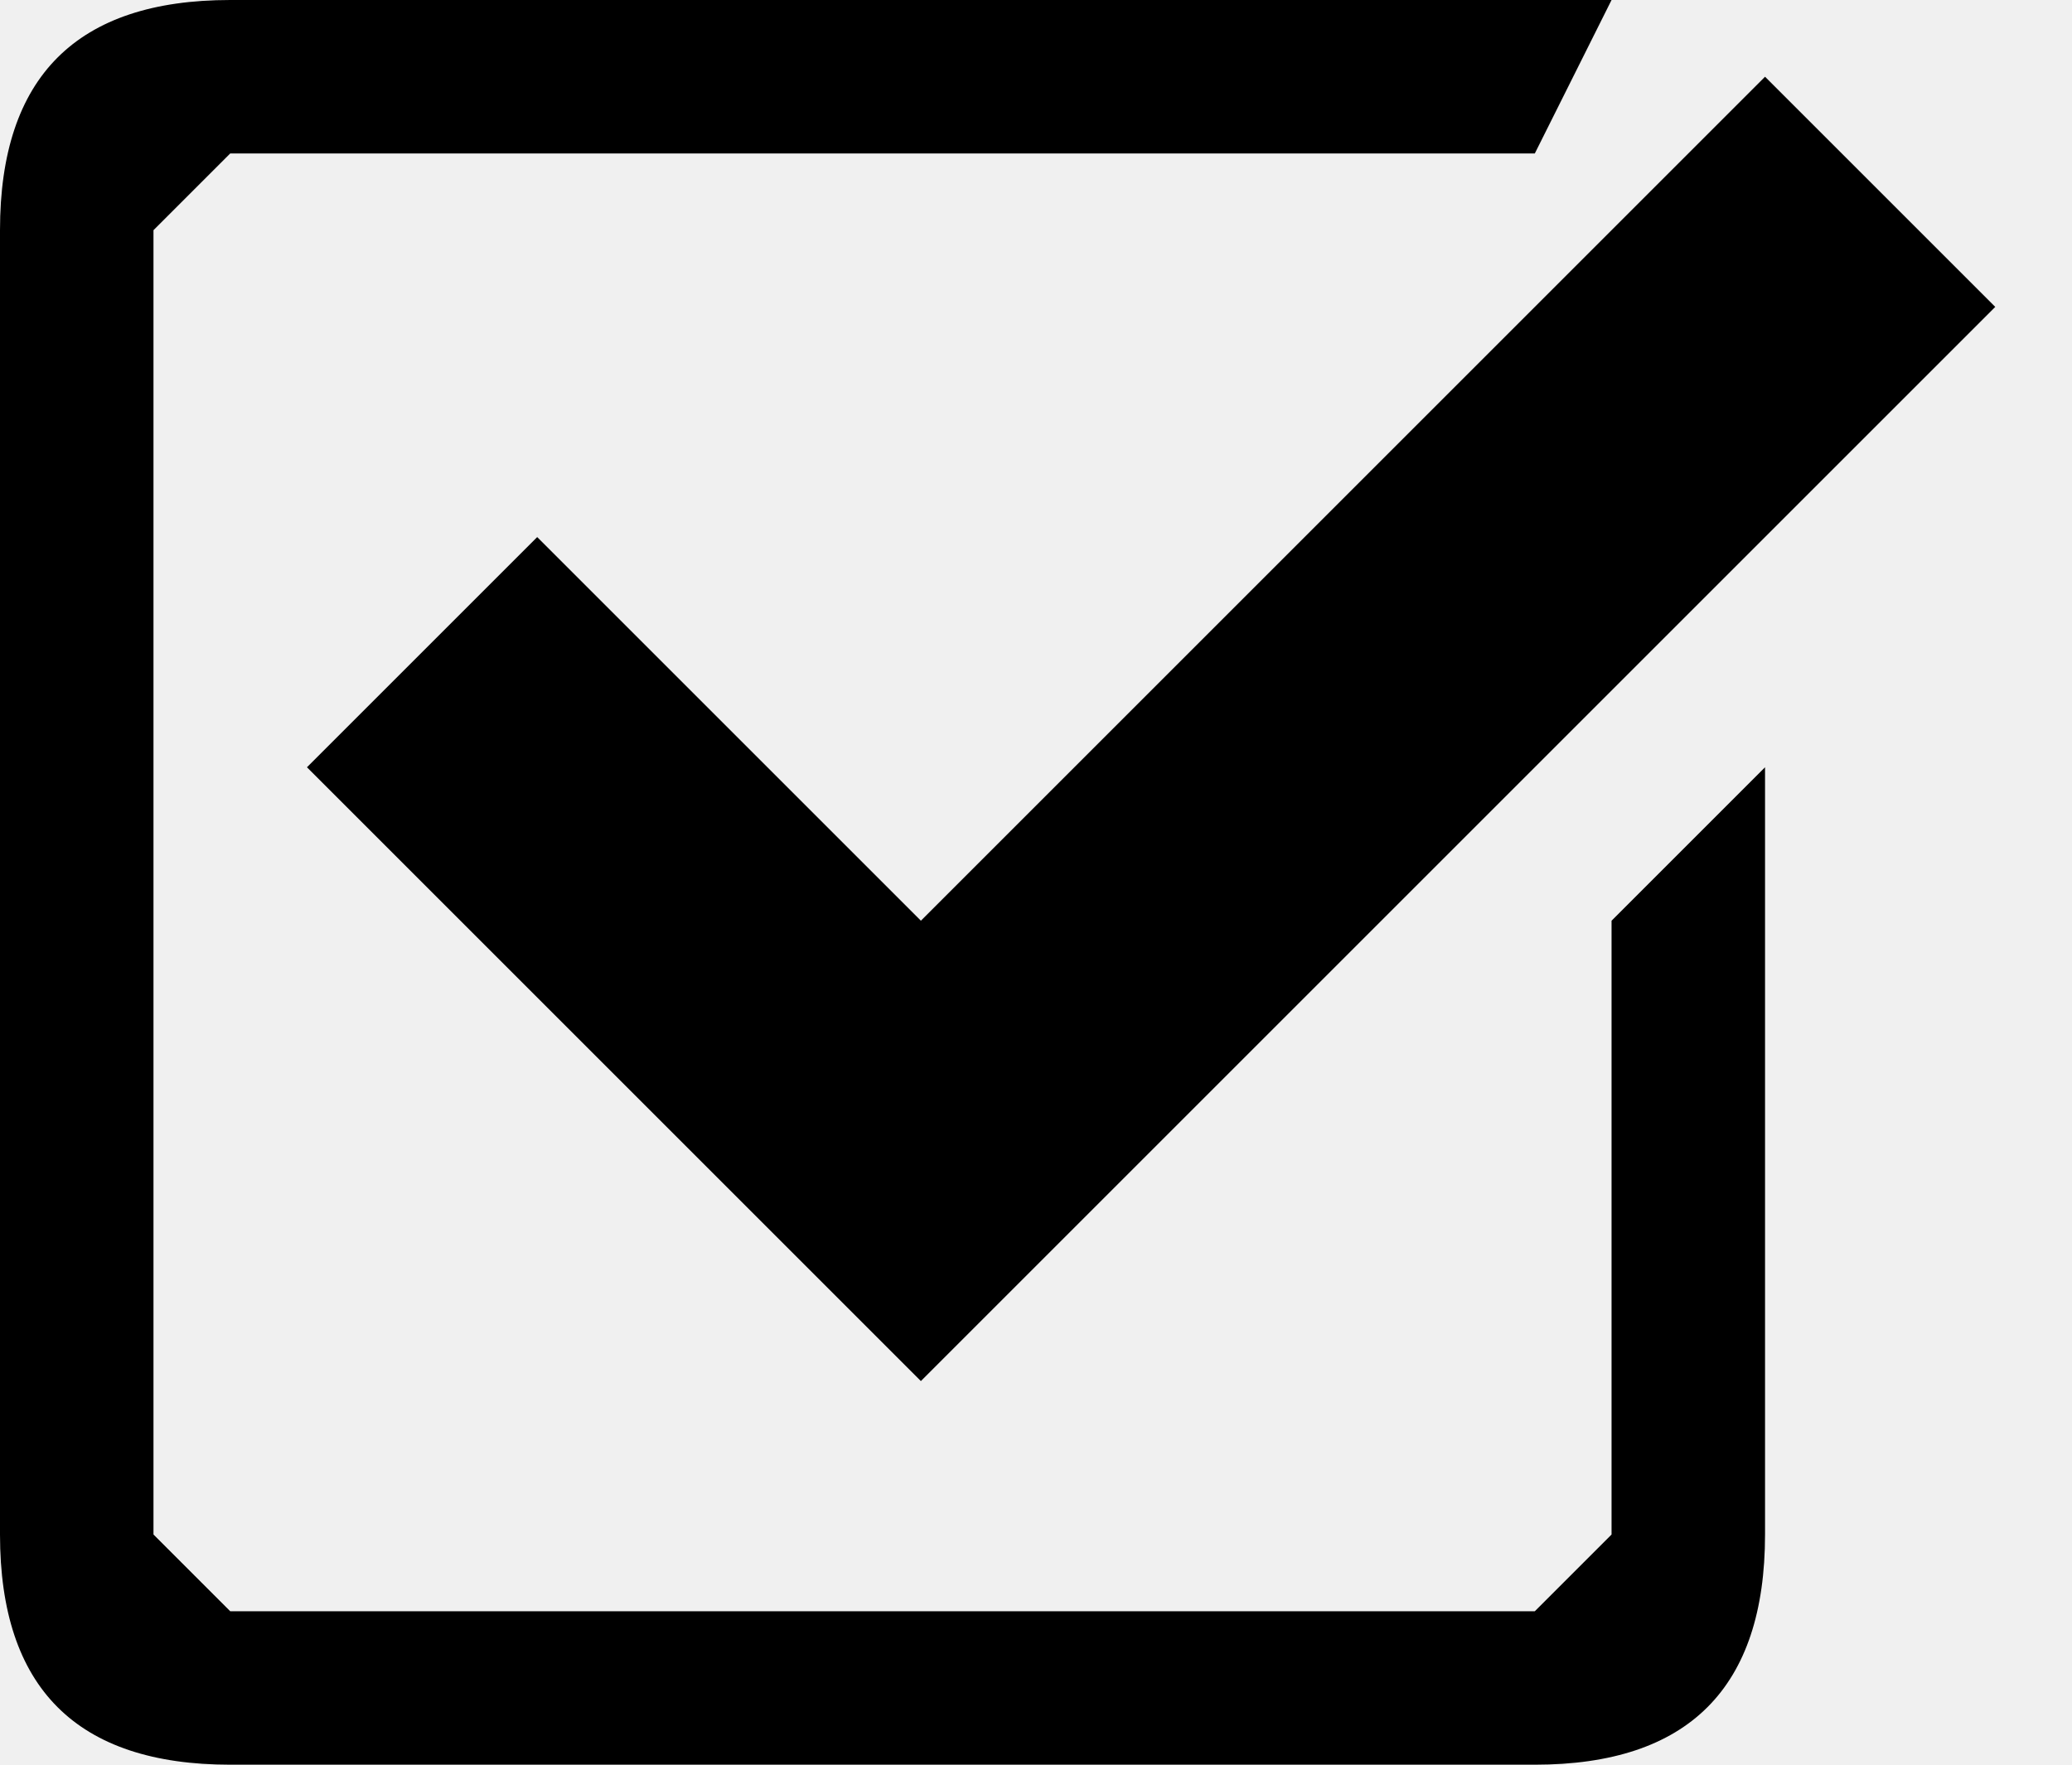
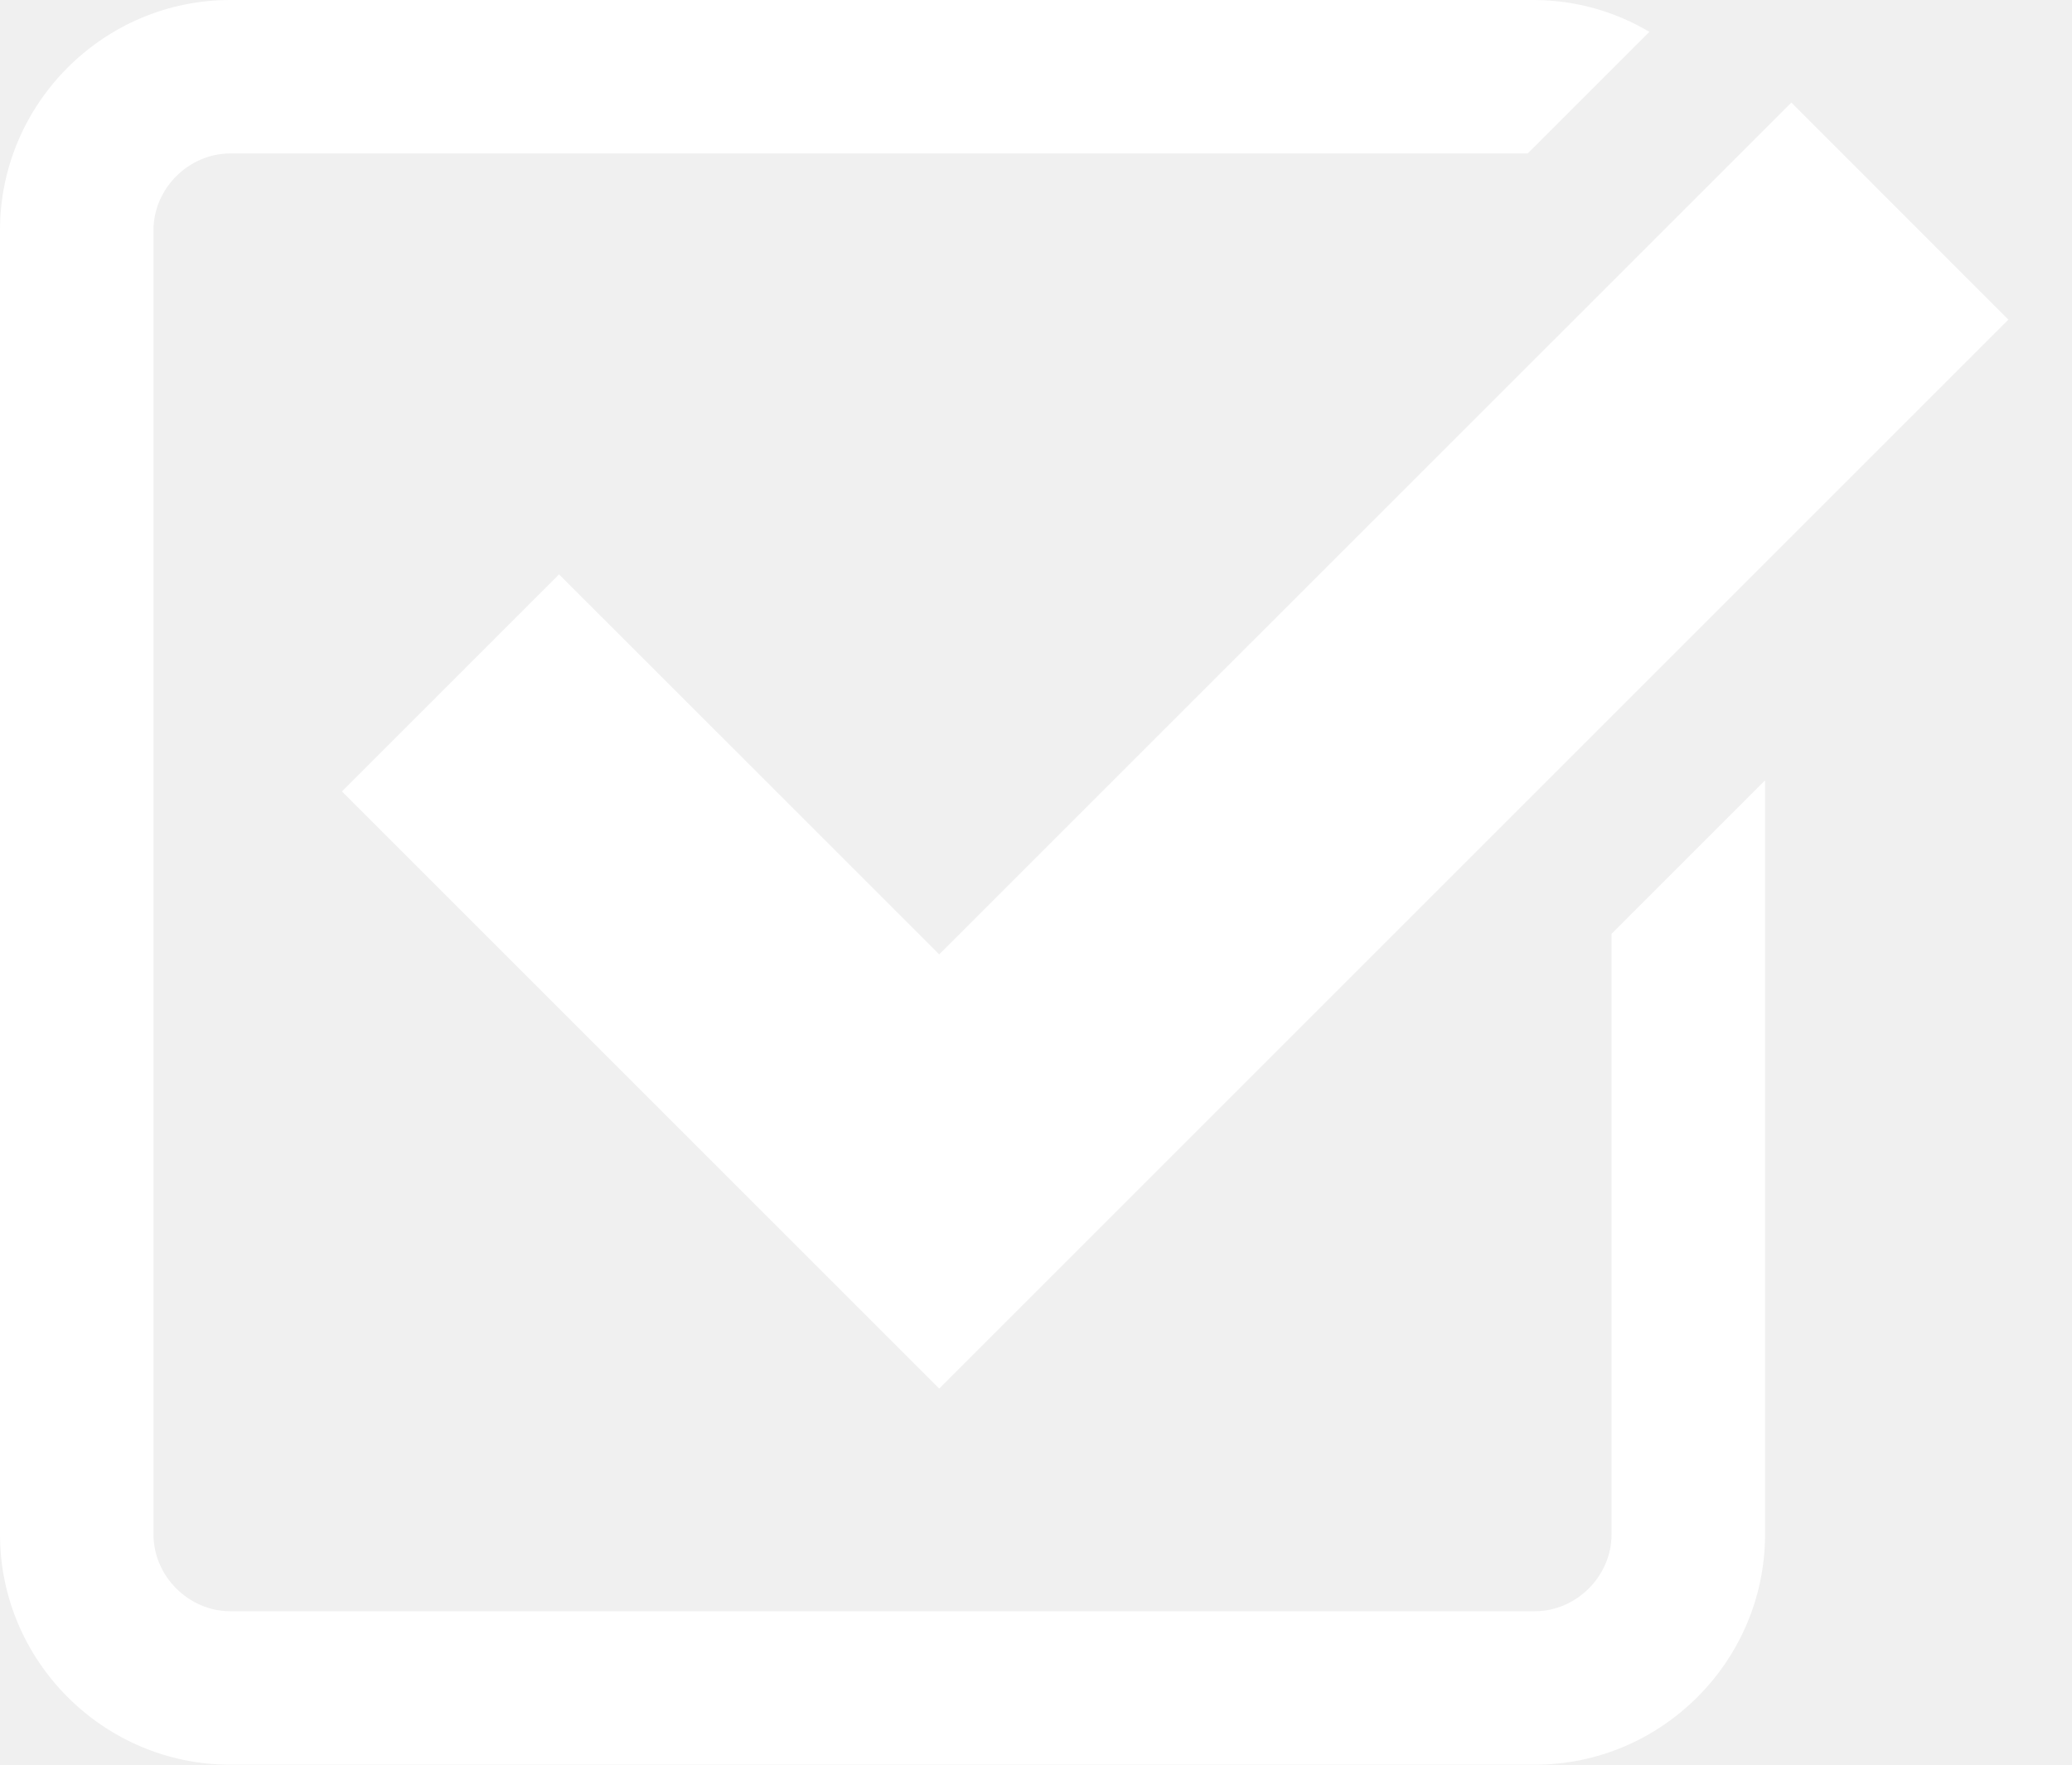
- <svg xmlns="http://www.w3.org/2000/svg" version="1" width="27" height="23">
-   <path d="M7 7l-3 3 8 8L26 4l-3-3-11 11z" />
-   <path d="M21 20l-1 1H3l-1-1V3l1-1h17l1-2H3C1 0 0 1 0 3v17c0 2 1 3 3 3h17c2 0 3-1 3-3V10l-2 2v8z" />
+ <svg xmlns="http://www.w3.org/2000/svg" width="27" height="23" viewBox="0 0 27 23">
+   <path fill="#FFFFFF" d="M7.285 7.486l-2.829 2.829 7.783 7.783L26.171 4.166l-2.828-2.829-11.104 11.102z" />
+   <path fill="#FFFFFF" d="M21 20c0 .542-.458 1-1 1H3c-.542 0-1-.458-1-1V3c0-.542.458-1 1-1h16.908L21.493.415A2.96 2.96 0 0 0 20 0H3C1.35 0 0 1.35 0 3v17c0 1.65 1.35 3 3 3h17c1.65 0 3-1.35 3-3v-9.829l-2 2V20z" />
</svg>
